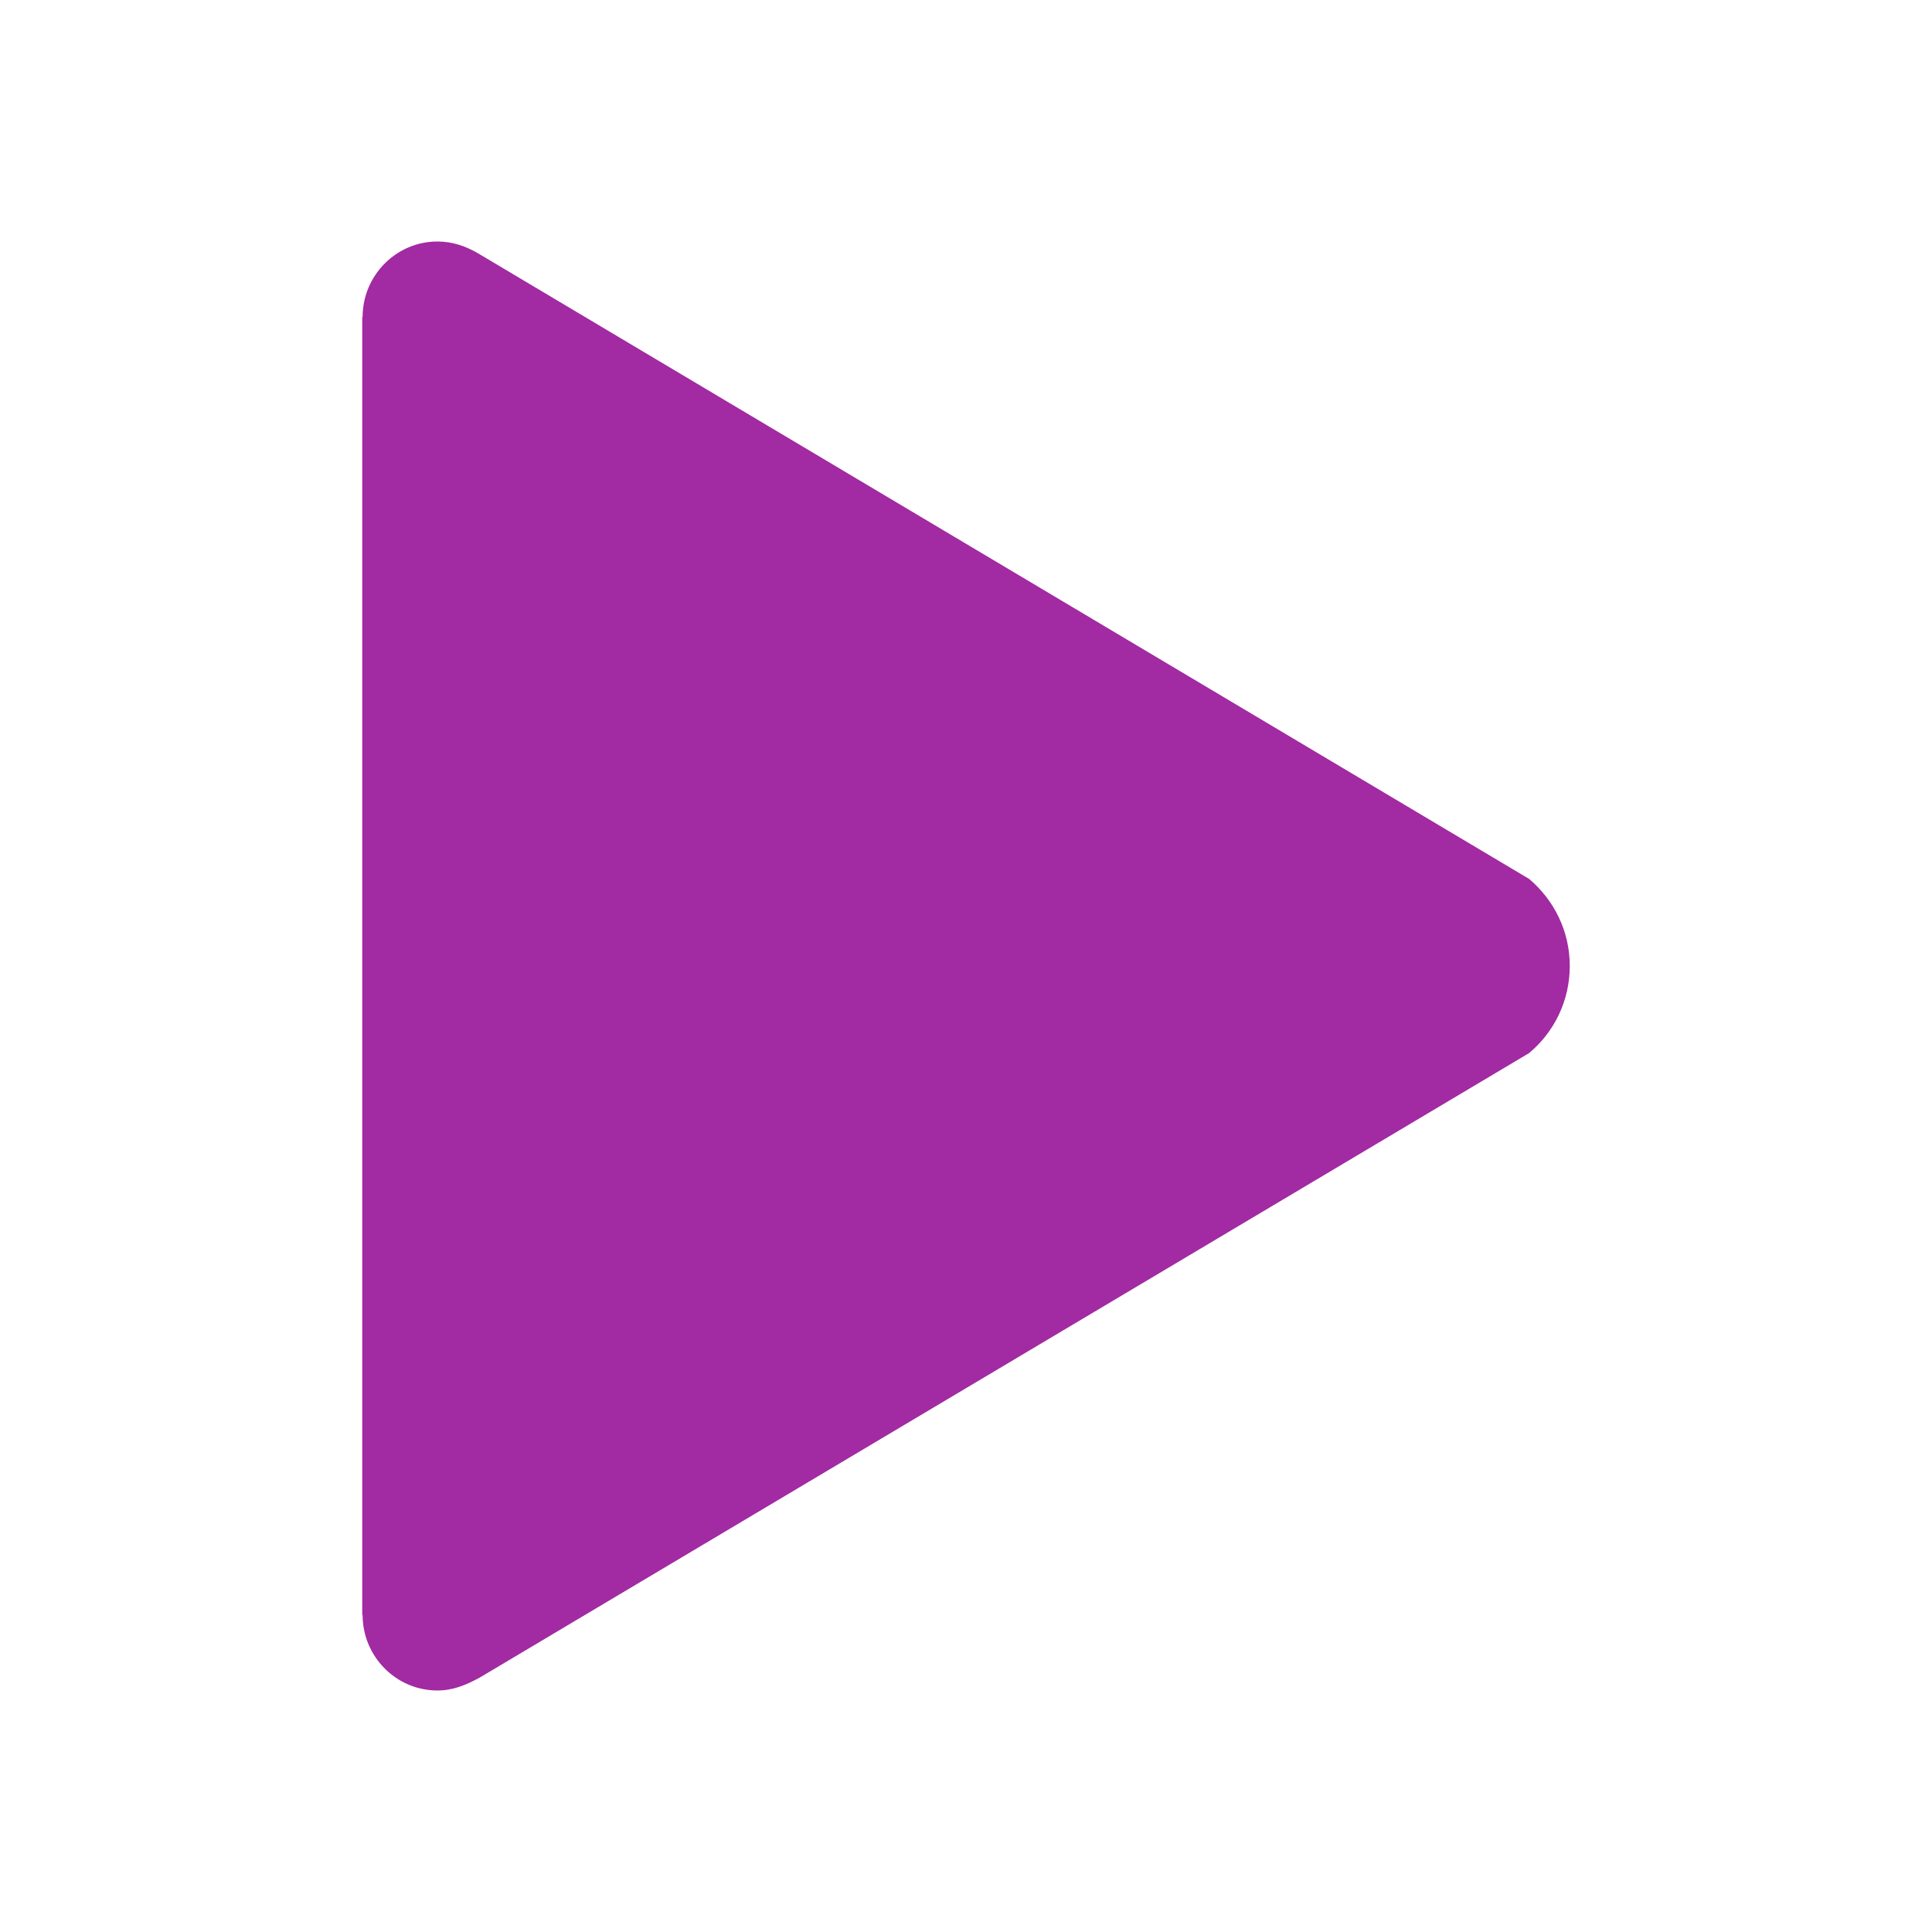
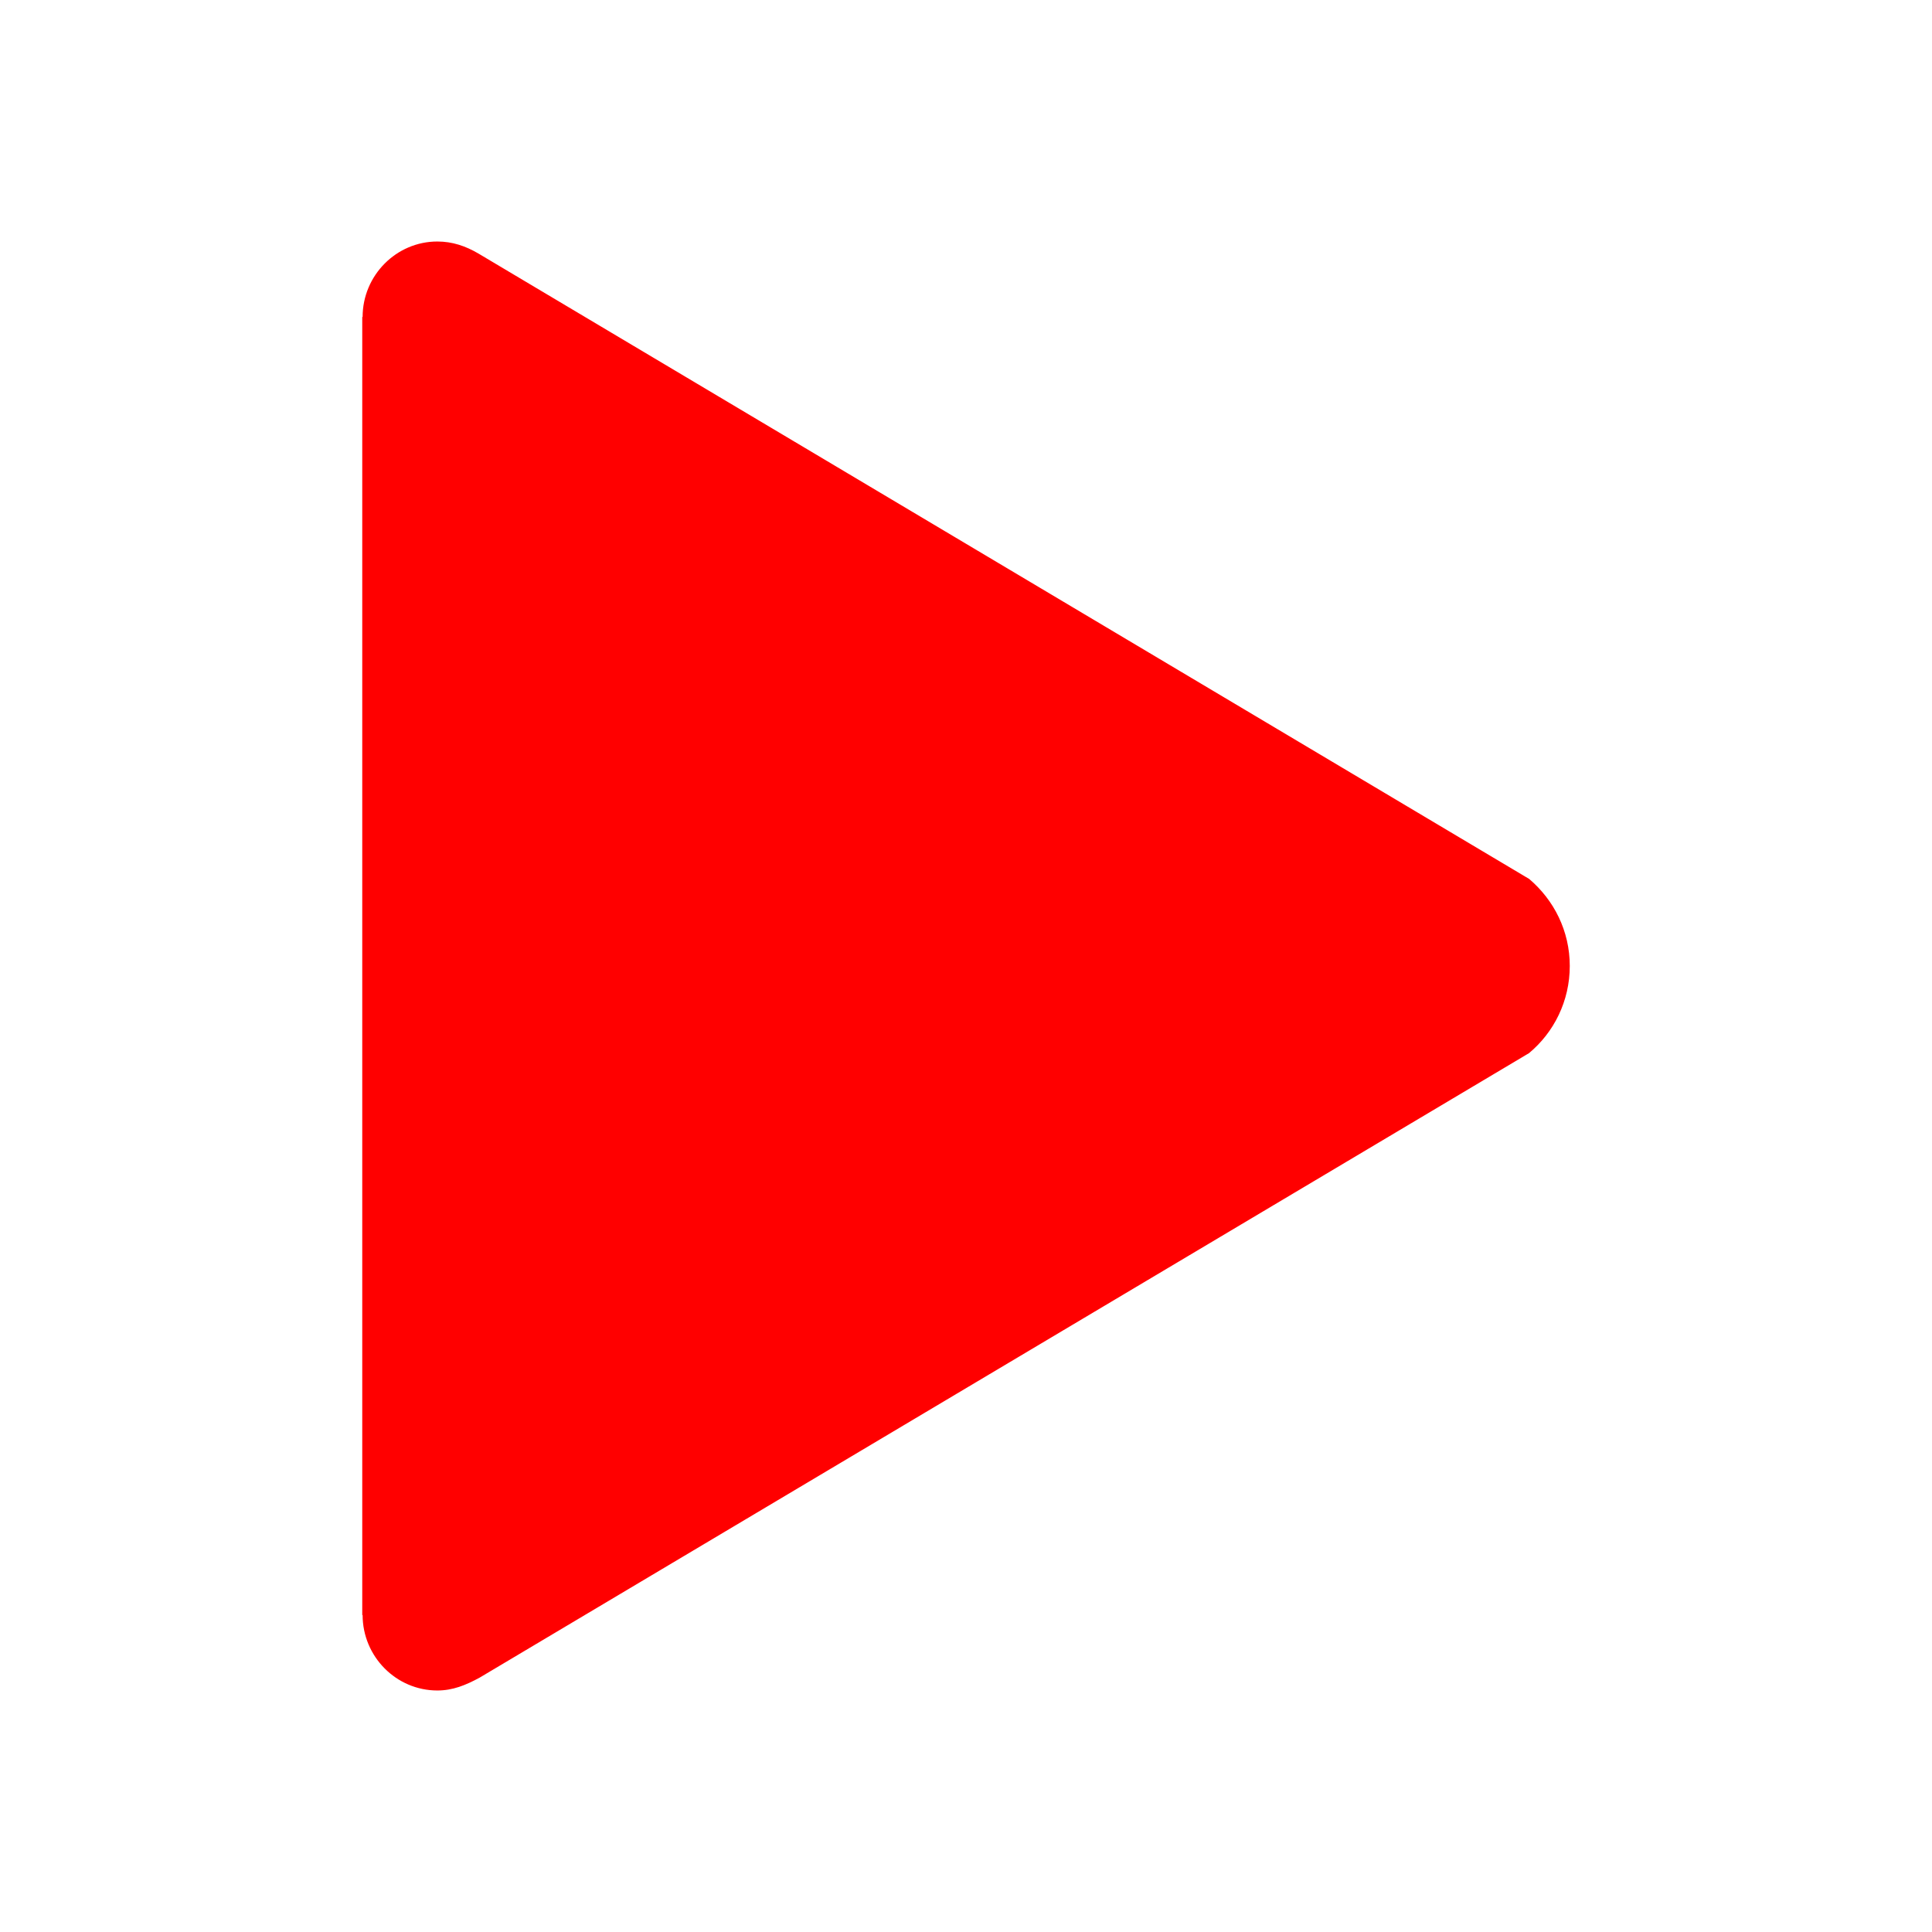
- <svg xmlns="http://www.w3.org/2000/svg" version="1.1" width="512" height="512" viewBox="0 0 512 512" fill="#a22aa2" style="scale:1.3;">
-   <path d="M405.209 232.909l-278.404-165.708c-3.402-1.996-6.903-3.198-10.905-3.198-10.905 0-19.803 9.006-19.803 19.995h-0.097v344.002h0.097c0 11.001 8.898 19.995 19.803 19.995 4.1 0 7.503-1.395 11.205-3.402l278.103-165.503c6.601-5.493 10.797-13.803 10.797-23.097s-4.197-17.494-10.797-23.097z" />
+ <svg xmlns="http://www.w3.org/2000/svg" version="1.1" width="512" height="512" viewBox="0 0 512 512">
+   <path fill="#ff0000" d="M405.209 232.909l-278.404-165.708c-3.402-1.996-6.903-3.198-10.905-3.198-10.905 0-19.803 9.006-19.803 19.995h-0.097v344.002h0.097c0 11.001 8.898 19.995 19.803 19.995 4.1 0 7.503-1.395 11.205-3.402l278.103-165.503c6.601-5.493 10.797-13.803 10.797-23.097s-4.197-17.494-10.797-23.097z" />
</svg>
